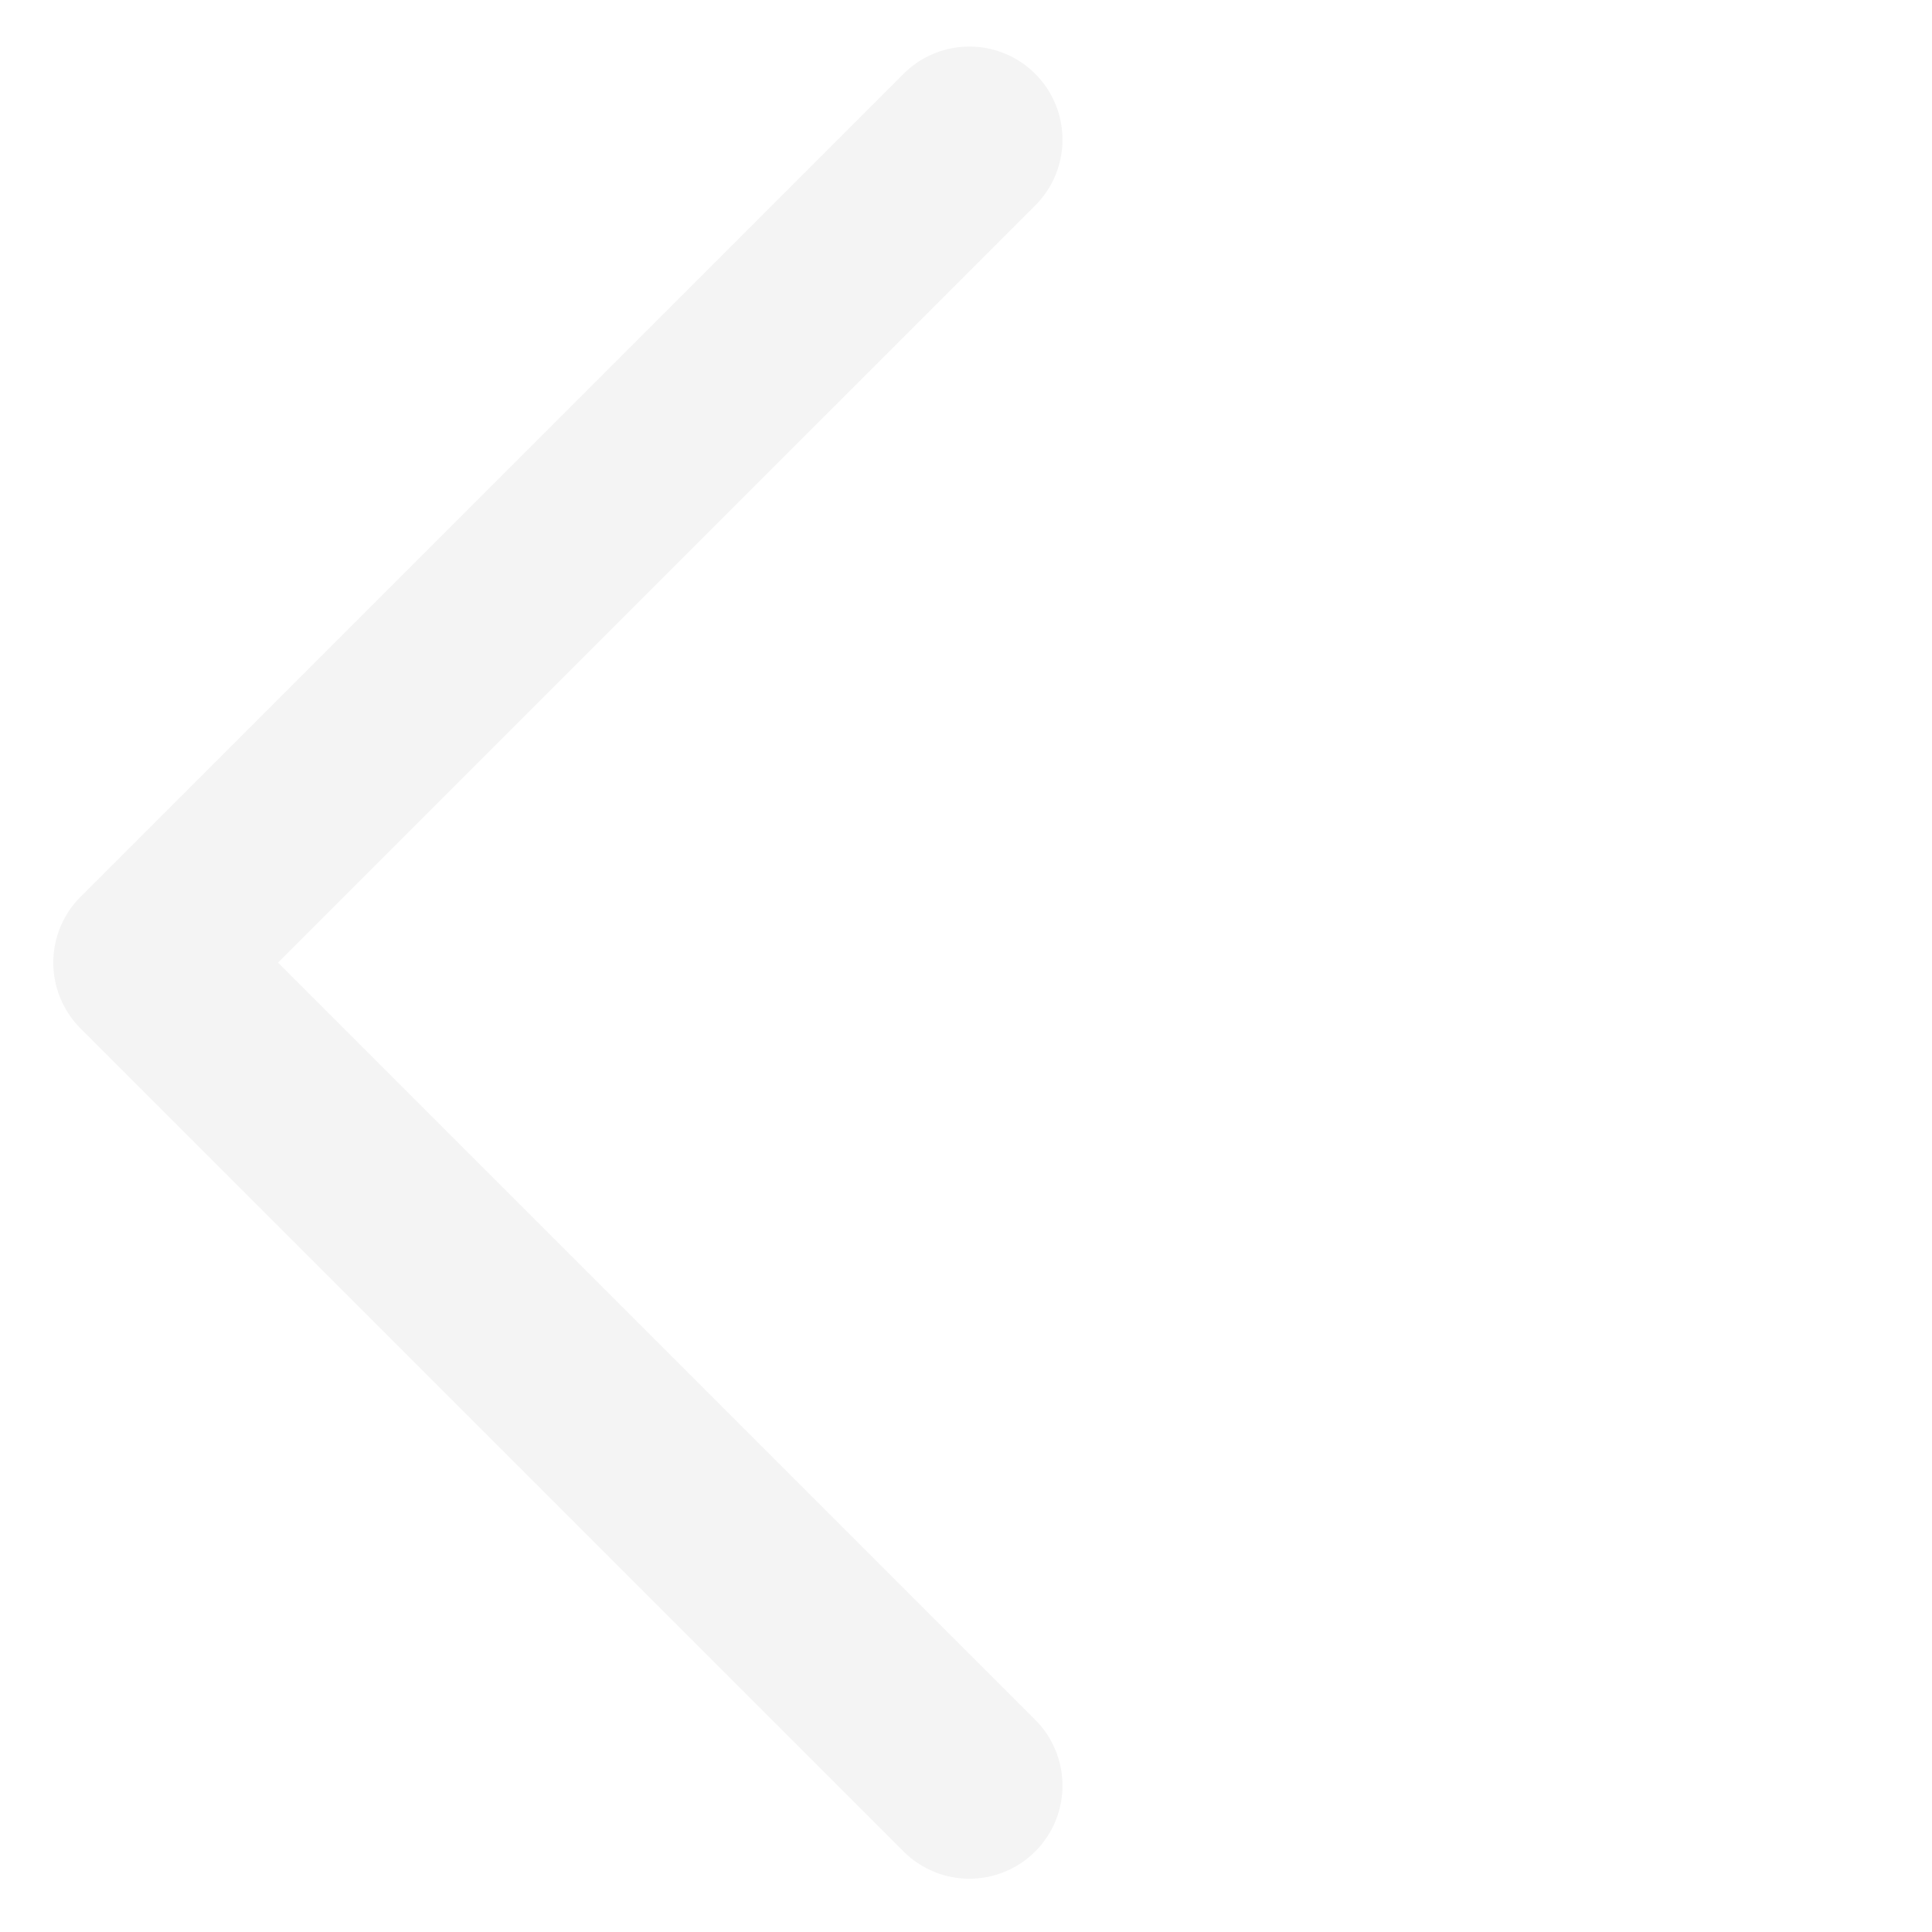
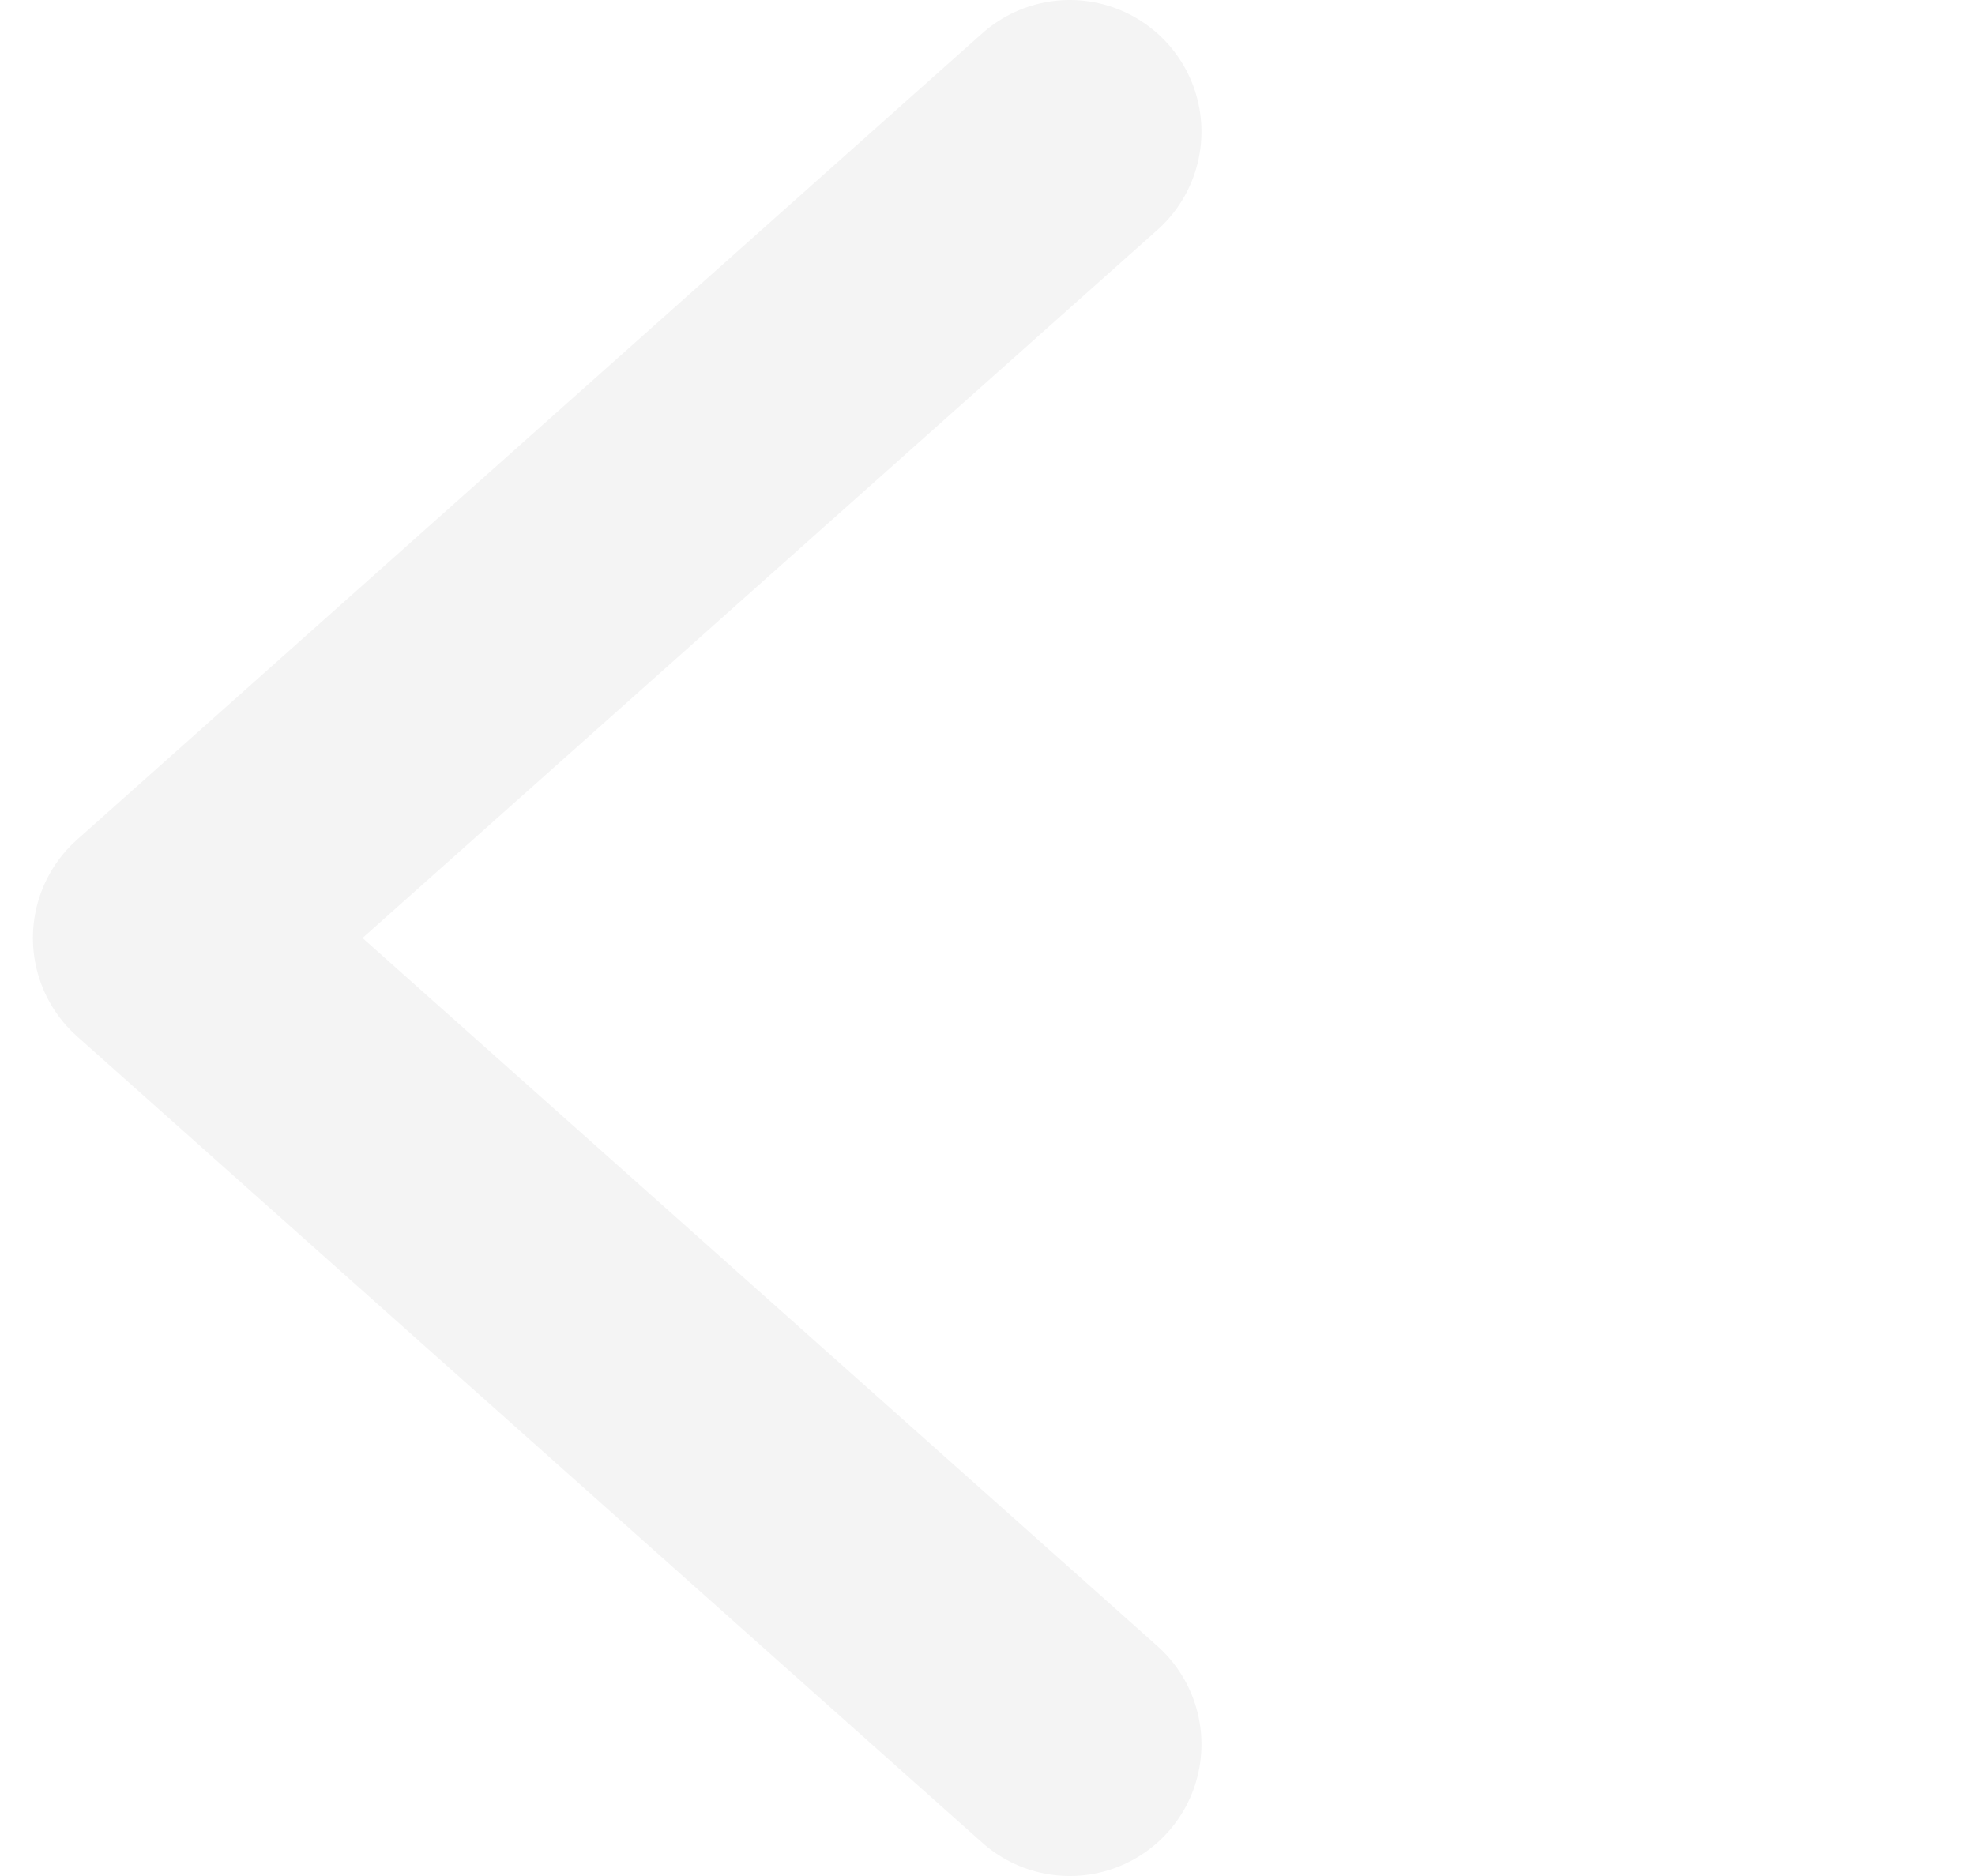
- <svg xmlns="http://www.w3.org/2000/svg" width="83" height="83" viewBox="0 0 83 83" fill="none">
-   <path d="M41.645 76.711L6.289 41.355L41.645 6" stroke="#F4F4F4" stroke-width="8" stroke-linecap="round" stroke-linejoin="round" />
+ <svg xmlns="http://www.w3.org/2000/svg" width="60" height="57" viewBox="0 0 60 57" fill="none">
+   <path d="M32.5 53L5 28.5L32.5 4" stroke="#F4F4F4" stroke-width="8" stroke-linecap="round" stroke-linejoin="round" />
</svg>
